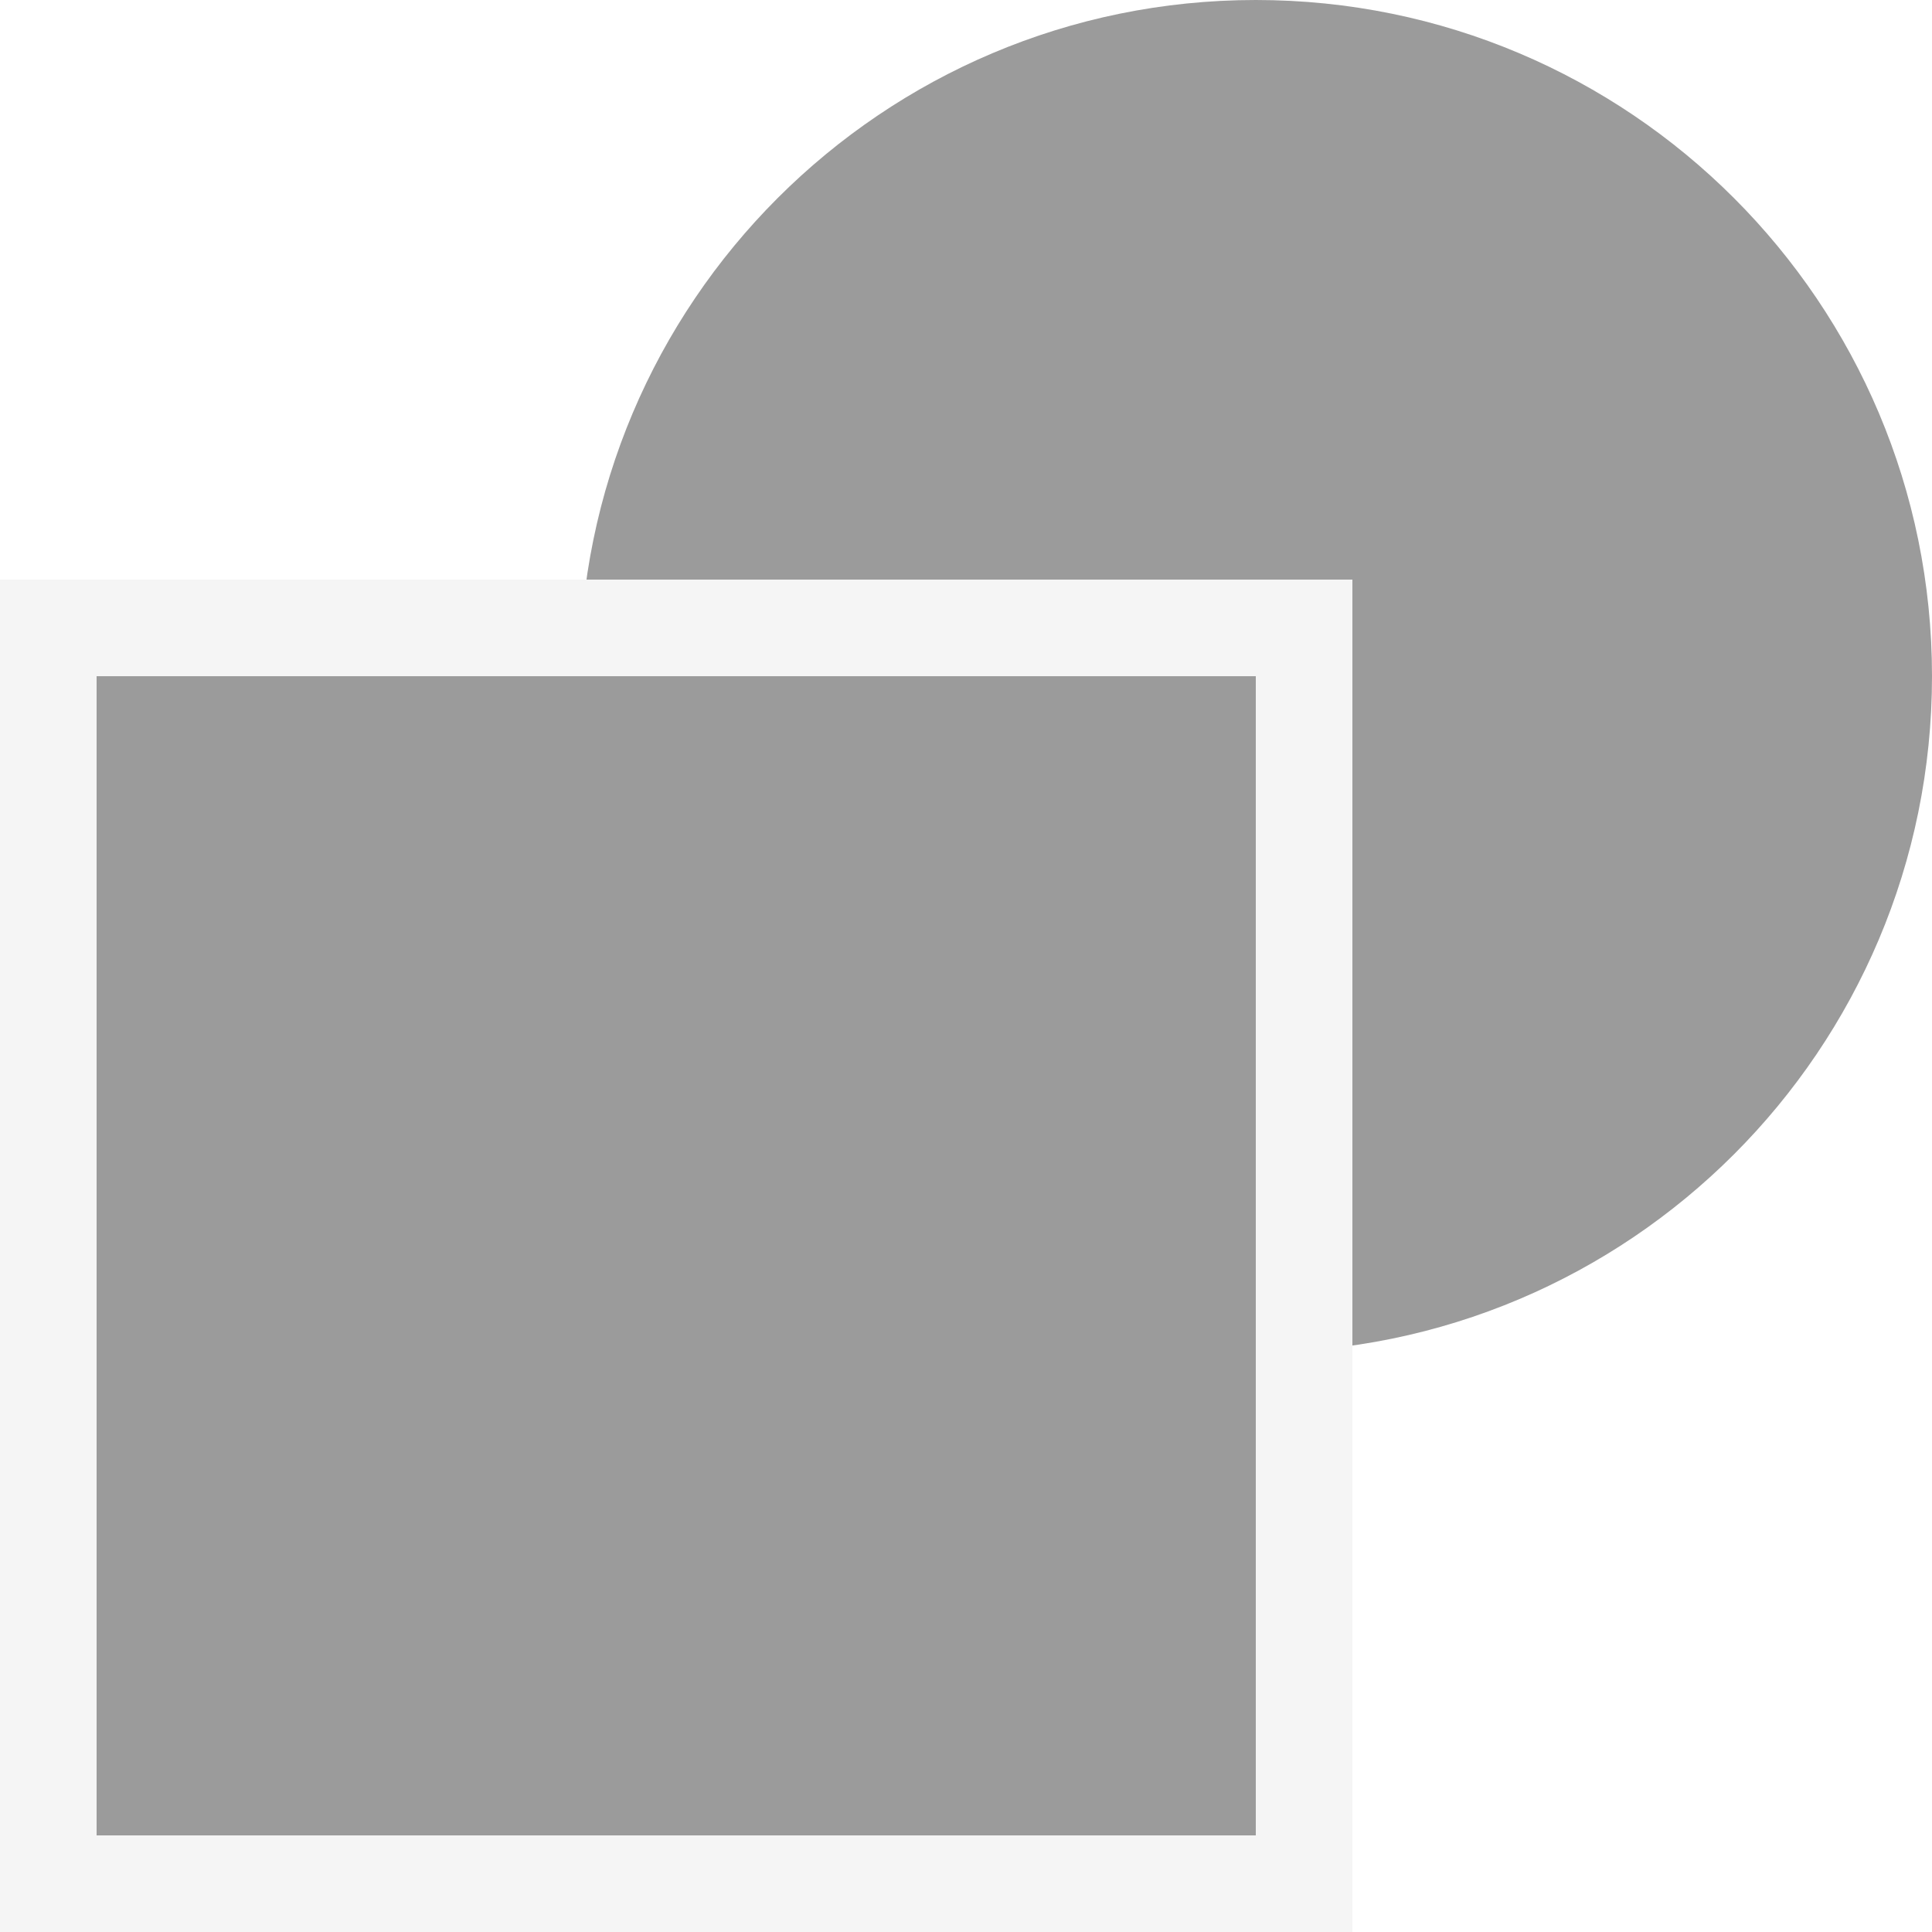
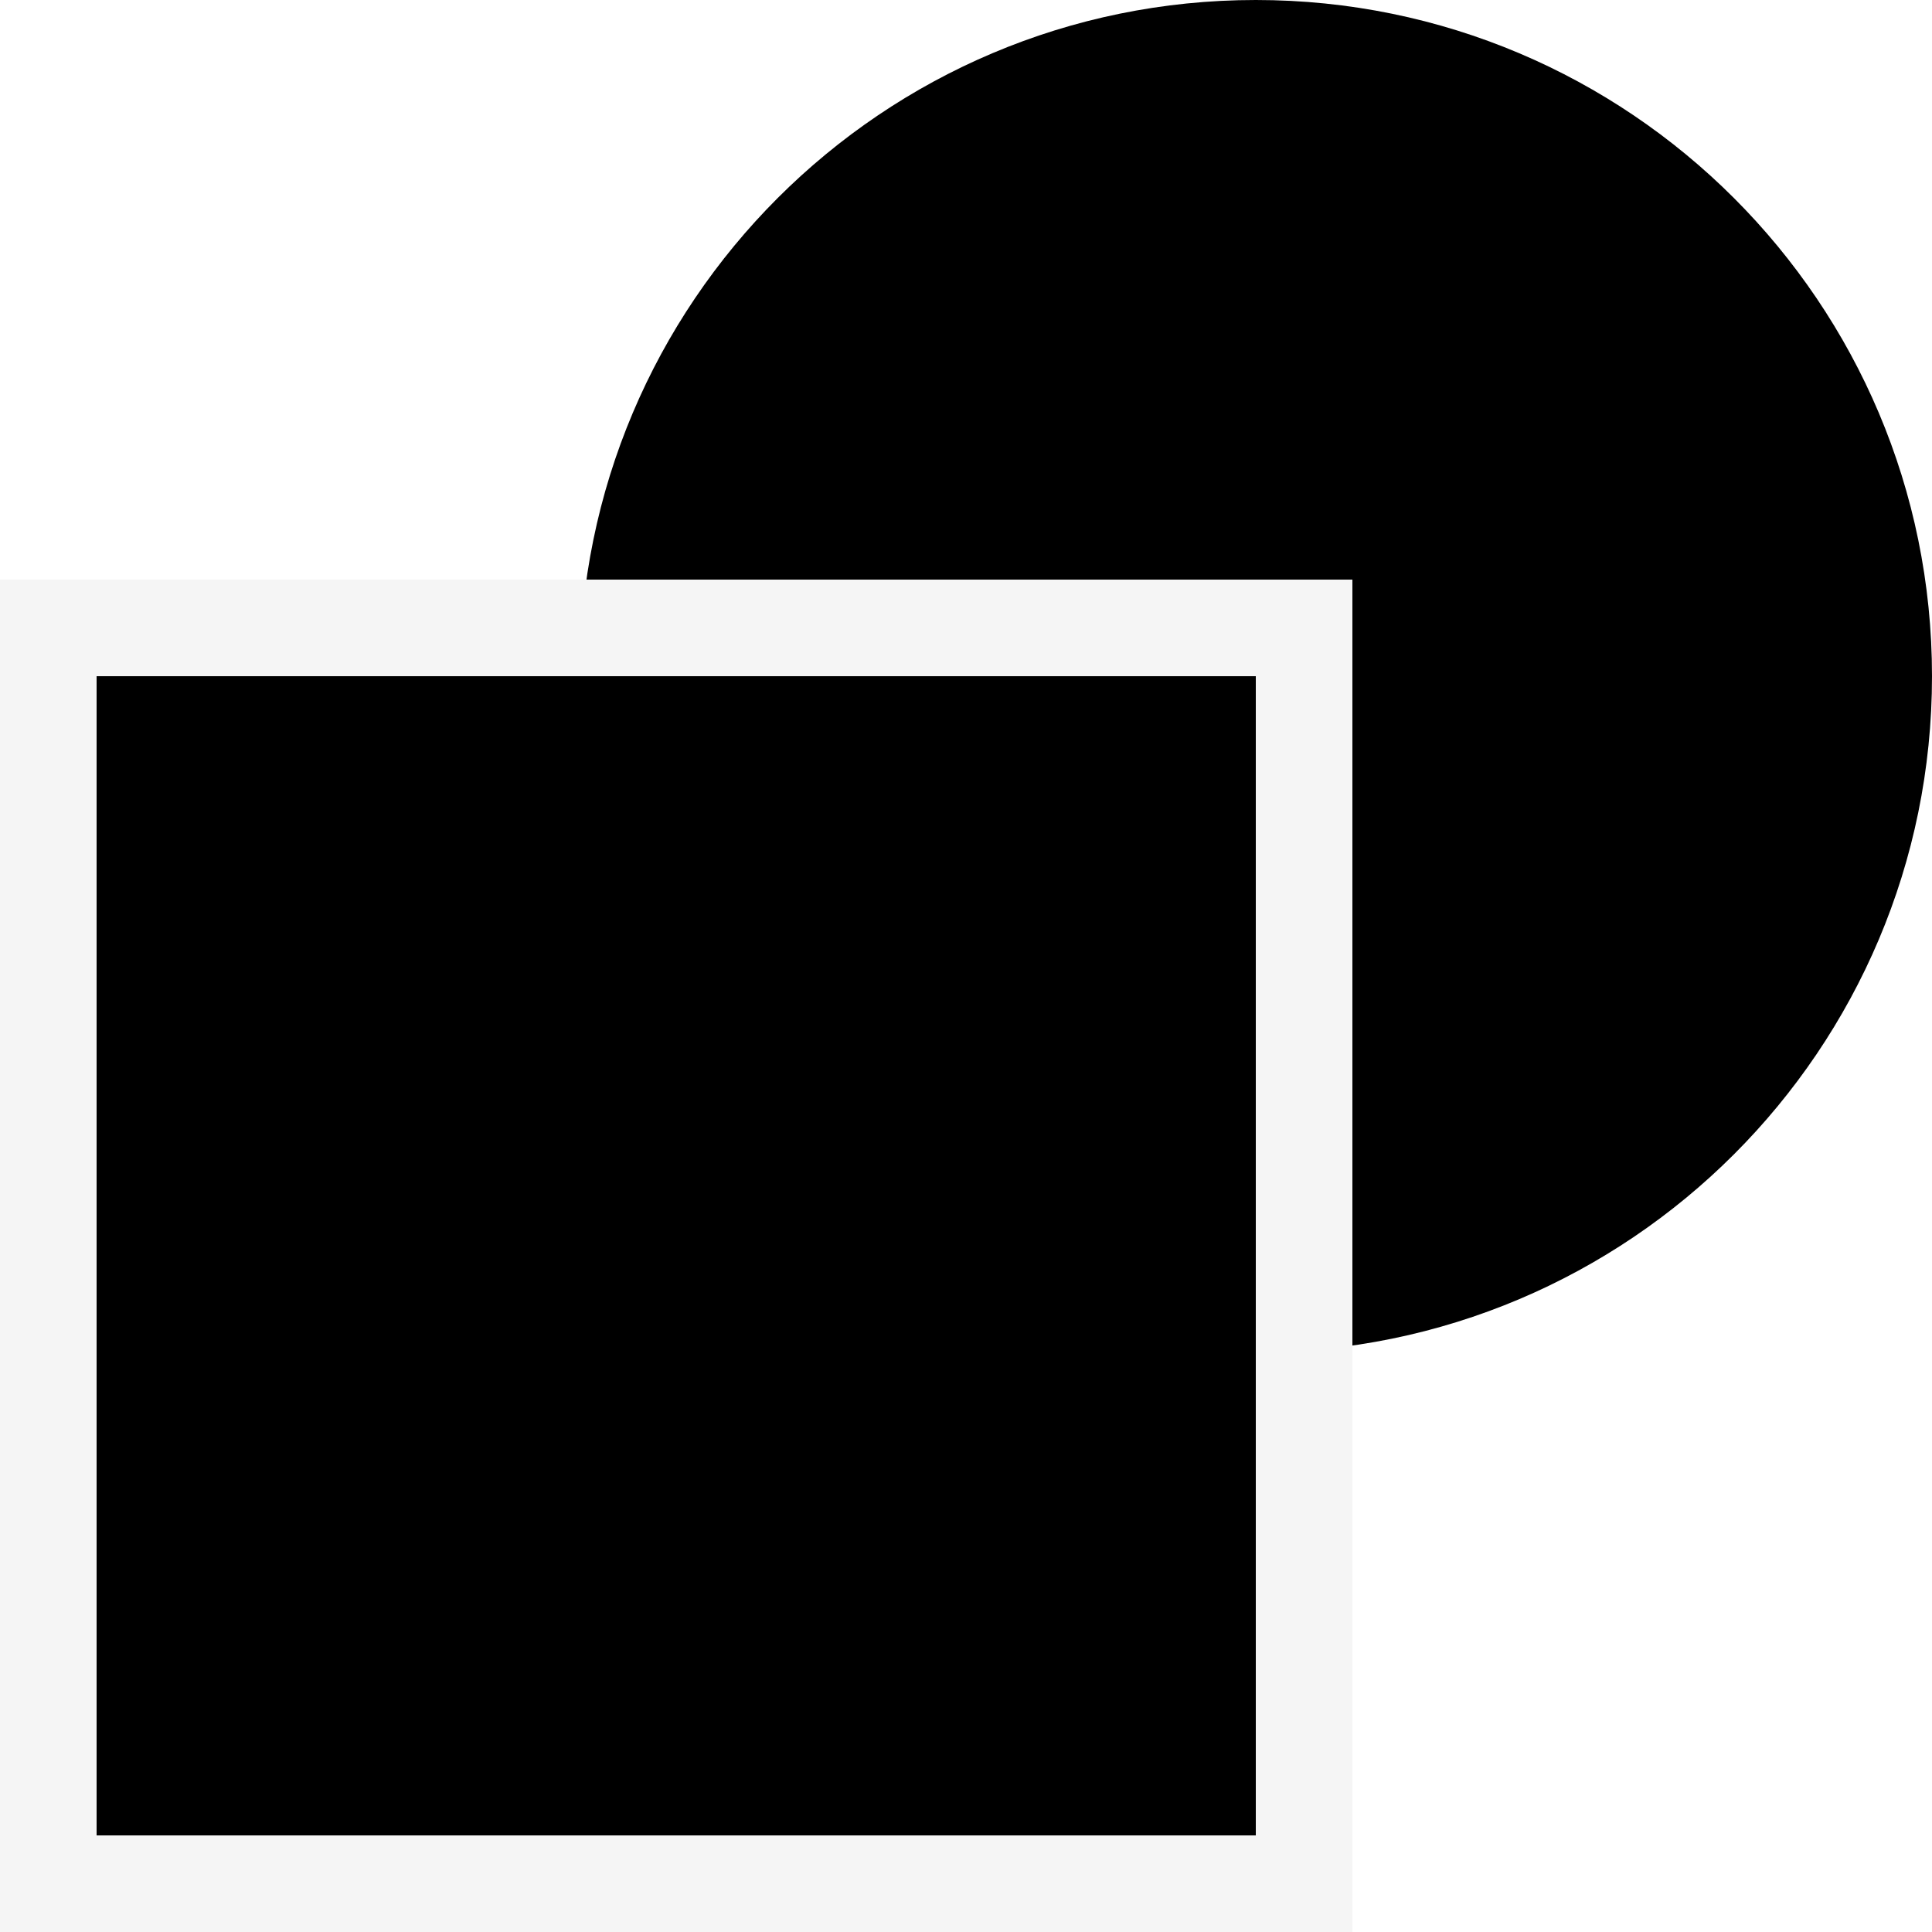
<svg xmlns="http://www.w3.org/2000/svg" width="20" height="20" viewBox="0 0 20 20" fill="none">
-   <circle cx="13" cy="7" r="7" fill="#9B9B9B" />
-   <rect x="0.5" y="6.5" width="13" height="13" fill="#9B9B9B" stroke="#F5F5F5" />
+   <circle cx="13" cy="7" r="7" fill="currentColor" />
+   <rect x="0.5" y="6.5" width="13" height="13" fill="currentColor" stroke="#F5F5F5" />
</svg>
